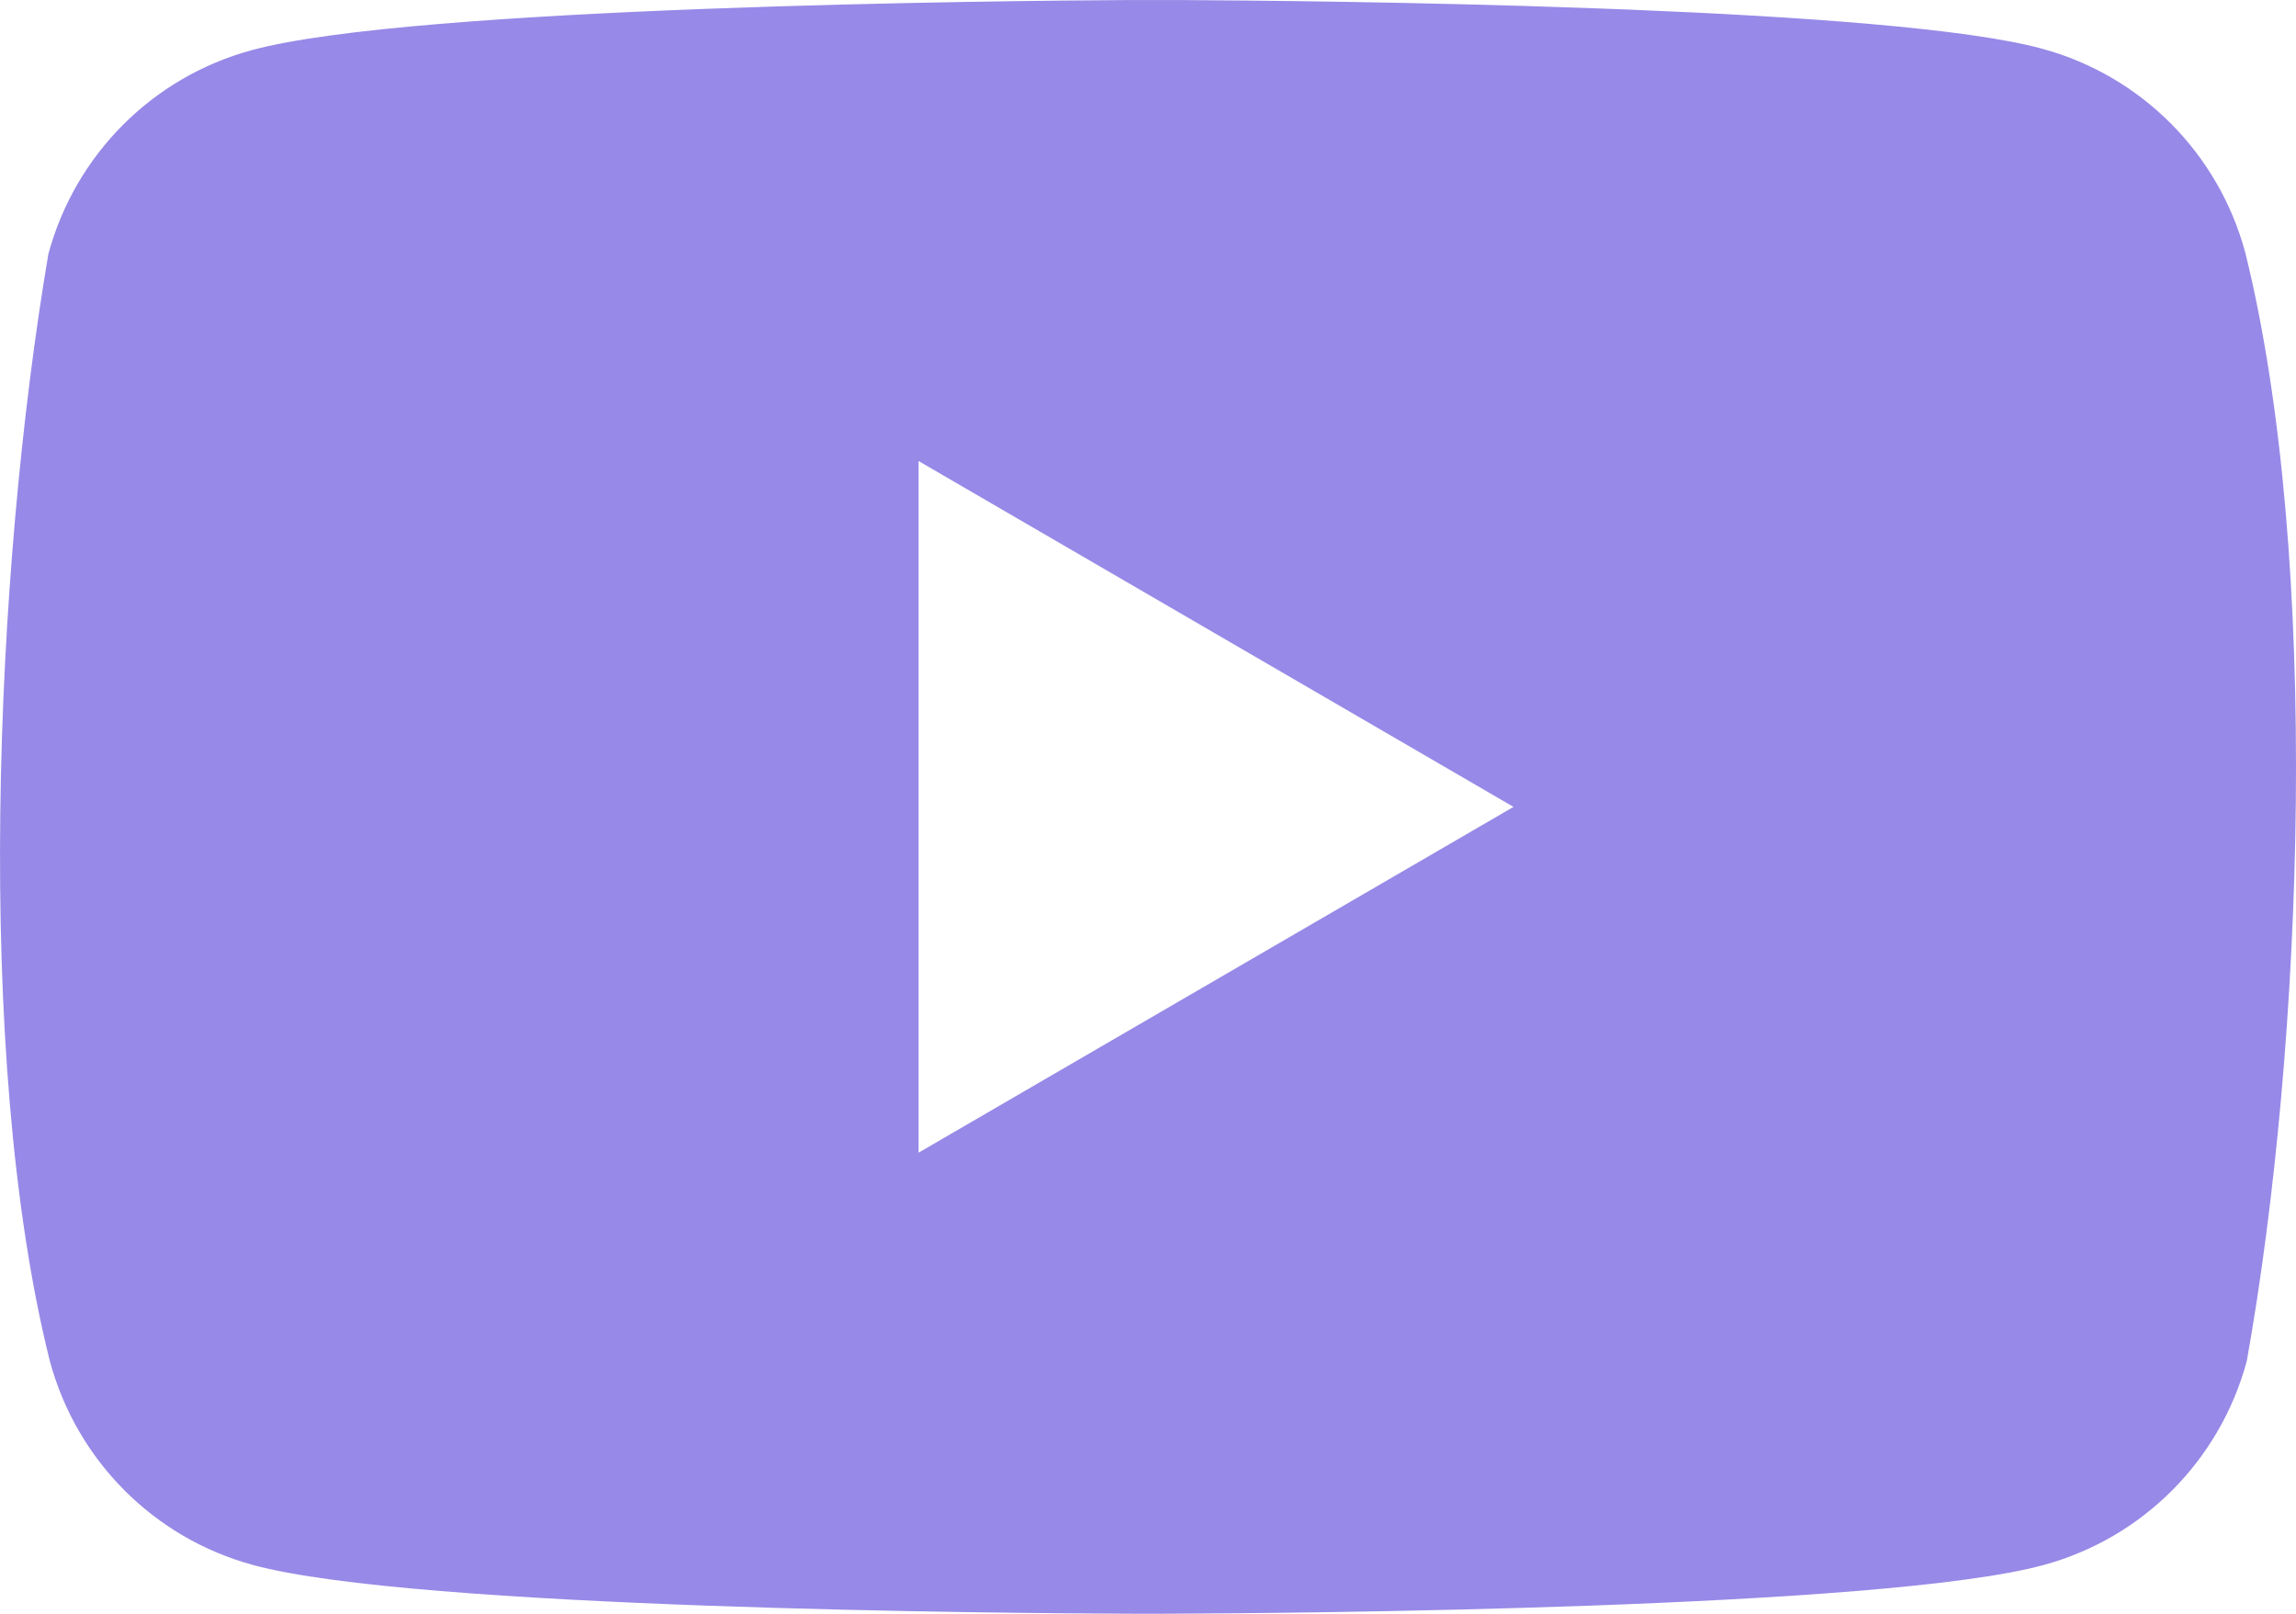
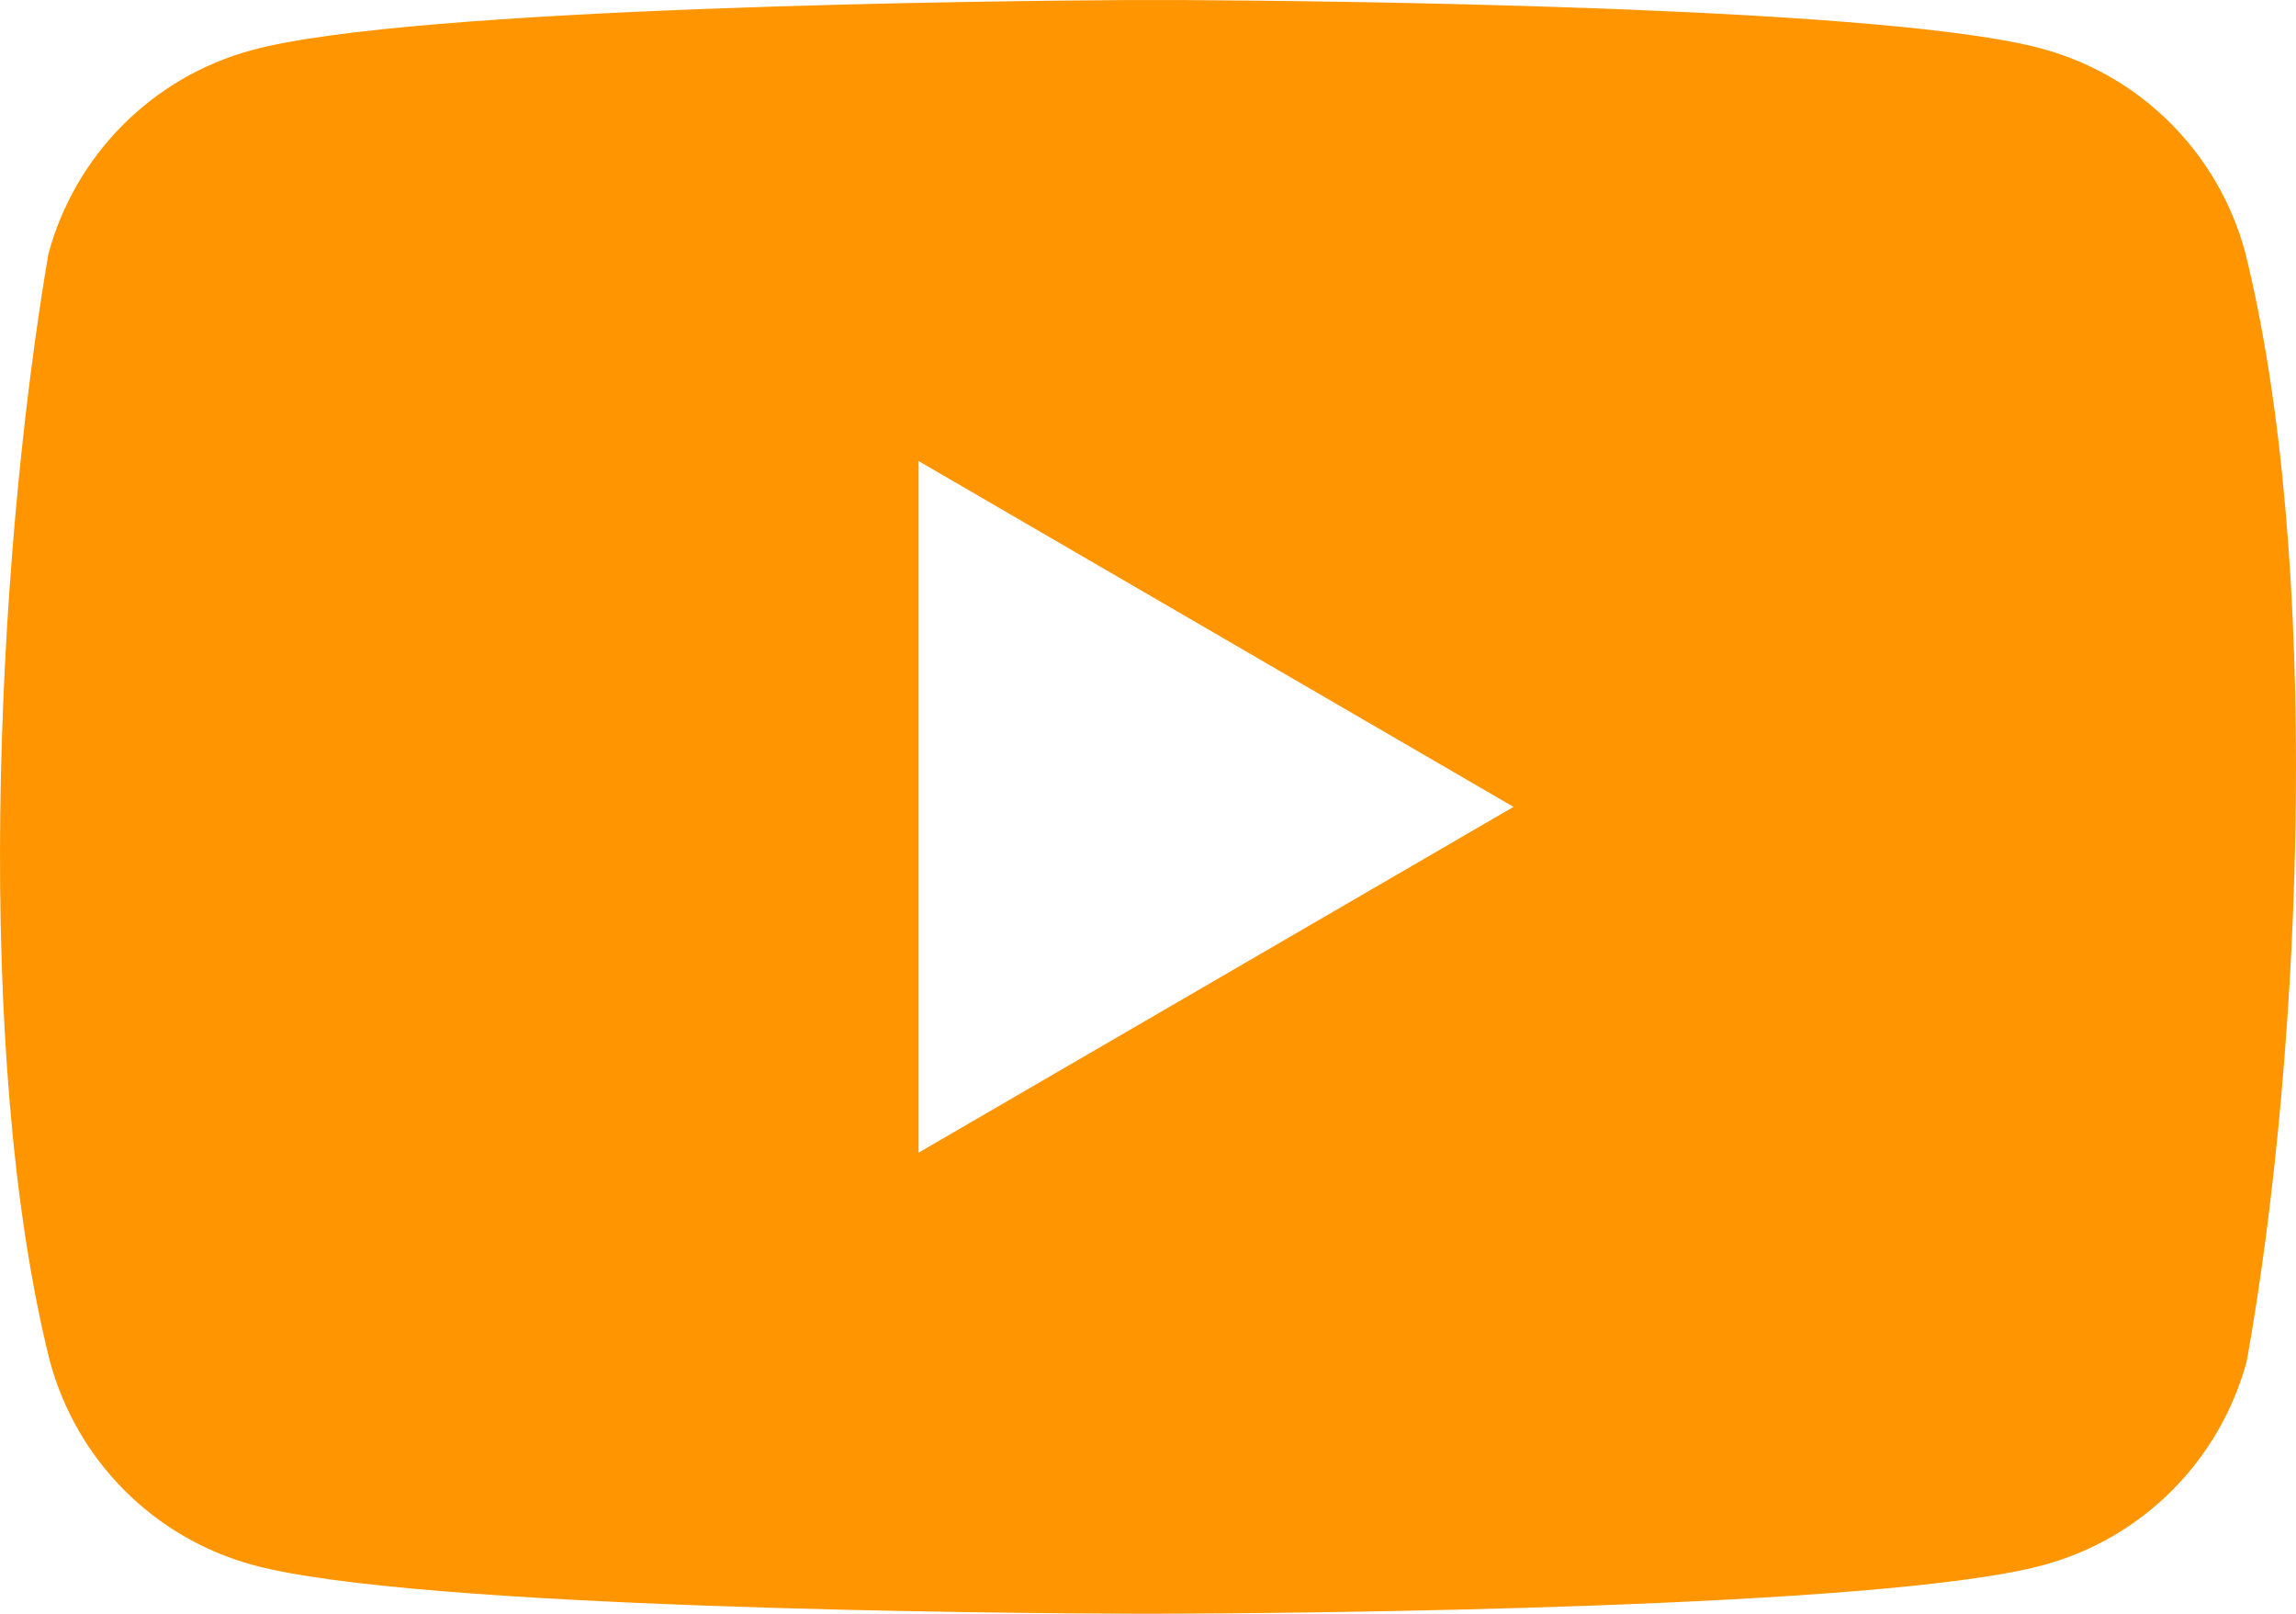
<svg xmlns="http://www.w3.org/2000/svg" width="37px" height="26px" viewBox="0 0 37 26" version="1.1">
-   <g id="design" stroke="none" stroke-width="1" fill="none" fill-rule="evenodd">
-     <g id="kaps-landing" transform="translate(-1143, -6671)" fill="#9789E7" fill-rule="nonzero">
-       <path d="M1162.05,6671.001 C1163.184,6671.007 1165.856,6671.031 1168.601,6671.13 L1169.261,6671.155 C1172.008,6671.266 1174.712,6671.457 1175.909,6671.785 C1177.505,6672.218 1178.752,6673.469 1179.183,6675.071 C1180.406,6680.007 1180.123,6687.802 1179.207,6692.928 C1178.775,6694.53 1177.529,6695.781 1175.933,6696.214 C1173.348,6696.921 1163.729,6696.992 1161.831,6696.999 L1161.543,6697 C1161.518,6697 1161.505,6697 1161.505,6697 L1161.495,6697 C1161.489,6697 1161.48,6697 1161.467,6697 L1161.179,6696.999 C1159.281,6696.992 1149.662,6696.921 1147.078,6696.214 C1145.481,6695.781 1144.235,6694.53 1143.803,6692.928 C1142.574,6688.014 1142.911,6680.214 1143.779,6675.094 C1144.211,6673.493 1145.458,6672.242 1147.054,6671.809 C1149.638,6671.101 1159.257,6671.011 1161.155,6671.001 Z M1157.803,6678.428 L1157.803,6689.571 L1167.39,6684 L1157.803,6678.428 Z" id="ic_sc_yt" />
+   <g id="landing" stroke="none" stroke-width="1" fill="none" fill-rule="evenodd">
+     <g transform="translate(-1183, -10026)" fill="#FF9500" fill-rule="nonzero" id="ic_sc_yt">
+       <path d="M1202.05,10026.001 C1203.184,10026.007 1205.856,10026.031 1208.601,10026.13 L1209.261,10026.155 C1212.008,10026.266 1214.712,10026.457 1215.909,10026.785 C1217.505,10027.218 1218.752,10028.469 1219.183,10030.071 C1220.406,10035.006 1220.123,10042.802 1219.207,10047.928 C1218.775,10049.53 1217.529,10050.781 1215.933,10051.214 C1213.348,10051.922 1203.729,10051.992 1201.831,10051.999 L1201.543,10052 C1201.518,10052 1201.505,10052 1201.505,10052 L1201.495,10052 C1201.489,10052 1201.48,10052 1201.467,10052 L1201.179,10051.999 C1199.281,10051.992 1189.662,10051.922 1187.078,10051.214 C1185.481,10050.781 1184.235,10049.53 1183.803,10047.928 C1182.574,10043.014 1182.911,10035.214 1183.779,10030.094 C1184.211,10028.493 1185.458,10027.242 1187.054,10026.809 C1189.638,10026.102 1199.257,10026.012 1201.155,10026.001 Z M1197.803,10033.428 L1197.803,10044.571 L1207.39,10039 L1197.803,10033.428 Z" />
    </g>
  </g>
</svg>
